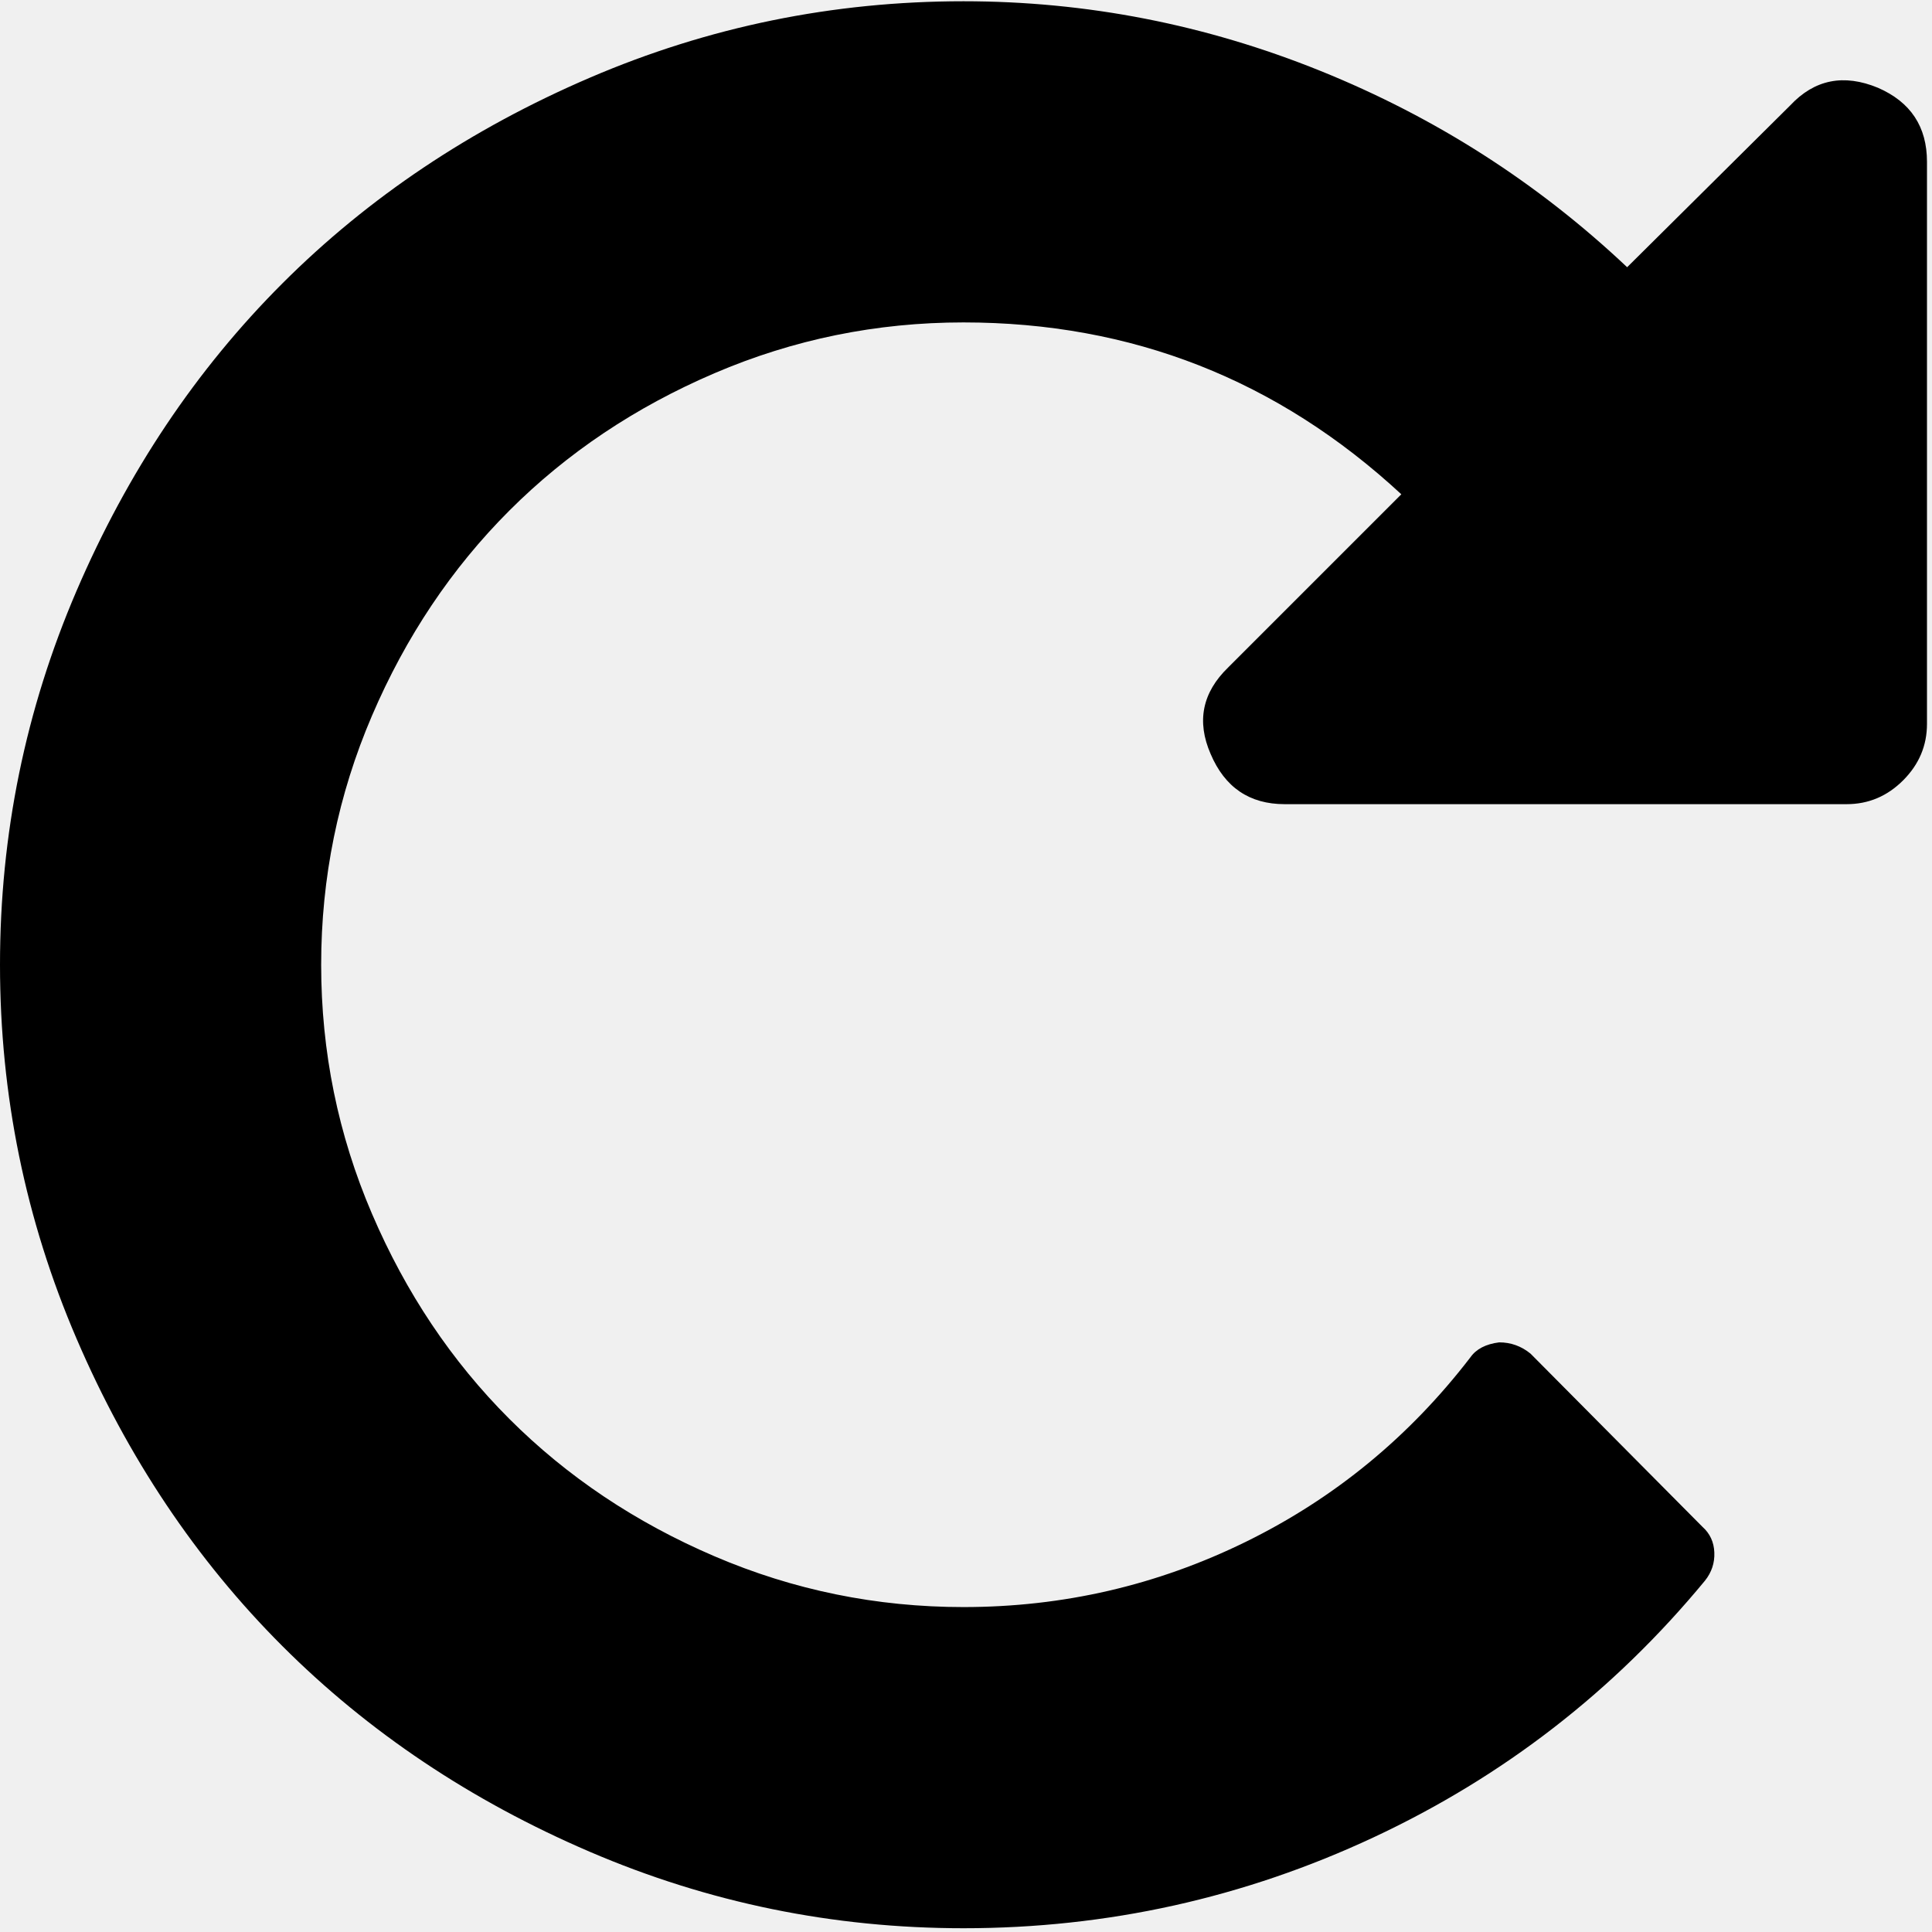
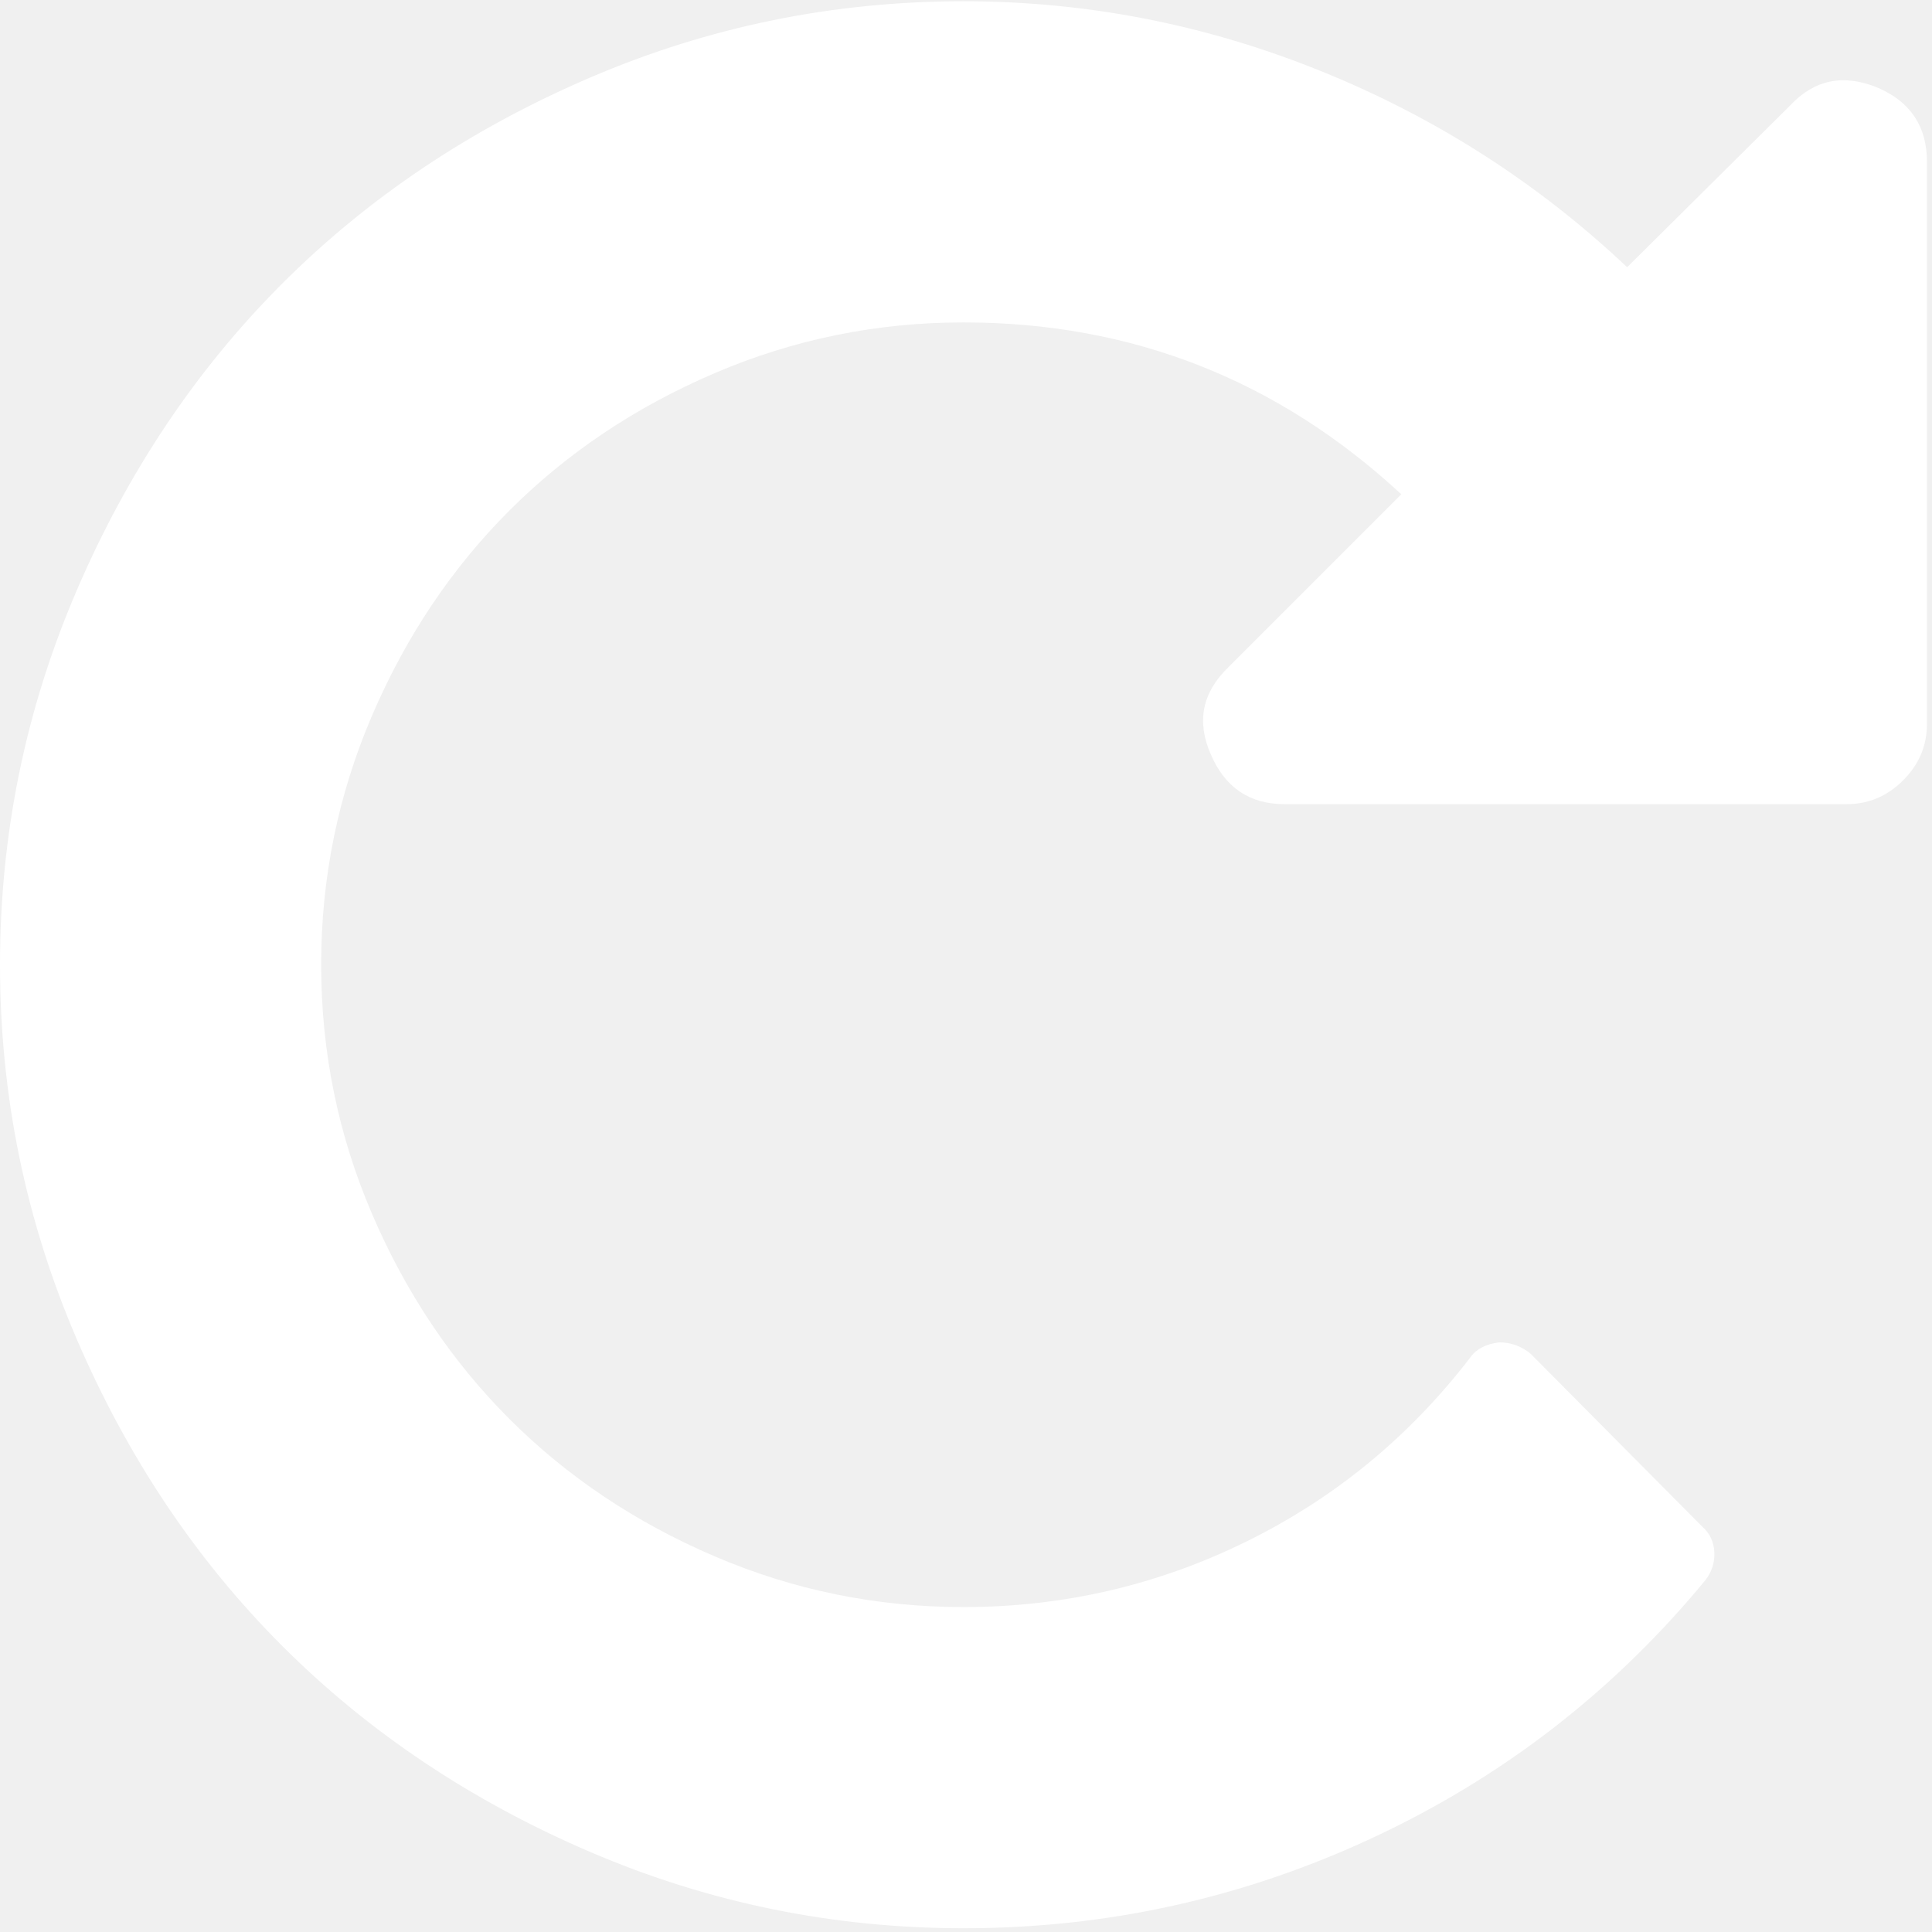
- <svg xmlns="http://www.w3.org/2000/svg" height="154" width="154">
-   <path d="M0 640q0 156 61 298t164 245t245 164t298 61q147 0 284.5 -55.5t244.5 -156.5l130 129q29 31 70 14q39 -17 39 -59v-448q0 -26 -19 -45t-45 -19h-448q-42 0 -59 40q-17 39 14 69l138 138q-148 137 -349 137q-104 0 -198.5 -40.5t-163.5 -109.5t-109.5 -163.5 t-40.5 -198.5t40.5 -198.5t109.5 -163.5t163.5 -109.5t198.5 -40.5q119 0 225 52t179 147q7 10 23 12q14 0 25 -9l137 -138q9 -8 9.5 -20.5t-7.5 -22.5q-109 -132 -264 -204.5t-327 -72.5q-156 0 -298 61t-245 164t-164 245t-61 298z" transform="scale(0.1, -0.1) translate(0, -1409)" />
+ <svg xmlns="http://www.w3.org/2000/svg" version="1.1" id="Layer_1" x="0px" y="0px" width="154px" height="154px" viewBox="0 0 154 154" enable-background="new 0 0 154 154" xml:space="preserve">
+   <path fill="#FFFFFF" d="M0,76.9c0-10.4,2.033-20.333,6.1-29.8c4.066-9.467,9.533-17.633,16.4-24.5S37.533,10.267,47,6.2  c9.467-4.067,19.4-6.1,29.8-6.1c9.8,0,19.284,1.85,28.45,5.55c9.166,3.7,17.316,8.917,24.45,15.65l13-12.9  c1.933-2.066,4.267-2.533,7-1.4c2.6,1.133,3.899,3.1,3.899,5.9v44.8c0,1.733-0.633,3.233-1.899,4.5s-2.767,1.9-4.5,1.9h-44.8  c-2.801,0-4.768-1.333-5.9-4c-1.133-2.6-0.666-4.9,1.4-6.9l13.8-13.8c-9.866-9.133-21.5-13.7-34.9-13.7  c-6.933,0-13.55,1.35-19.85,4.05c-6.3,2.7-11.75,6.35-16.35,10.95c-4.6,4.6-8.25,10.05-10.95,16.35c-2.7,6.3-4.05,12.917-4.05,19.85  c0,6.934,1.35,13.55,4.05,19.85c2.7,6.3,6.35,11.75,10.95,16.35c4.6,4.601,10.05,8.25,16.35,10.95c6.3,2.7,12.917,4.05,19.85,4.05  c7.934,0,15.434-1.732,22.5-5.199c7.067-3.467,13.034-8.367,17.9-14.7c0.466-0.667,1.233-1.067,2.3-1.2c0.934,0,1.767,0.3,2.5,0.9  l13.7,13.8c0.6,0.533,0.917,1.216,0.95,2.05s-0.217,1.584-0.75,2.25c-7.268,8.8-16.066,15.617-26.4,20.45s-21.233,7.25-32.7,7.25  c-10.4,0-20.333-2.034-29.8-6.101s-17.633-9.533-24.5-16.399s-12.333-15.034-16.4-24.5C2.033,97.233,0,87.3,0,76.9z" />
</svg>
